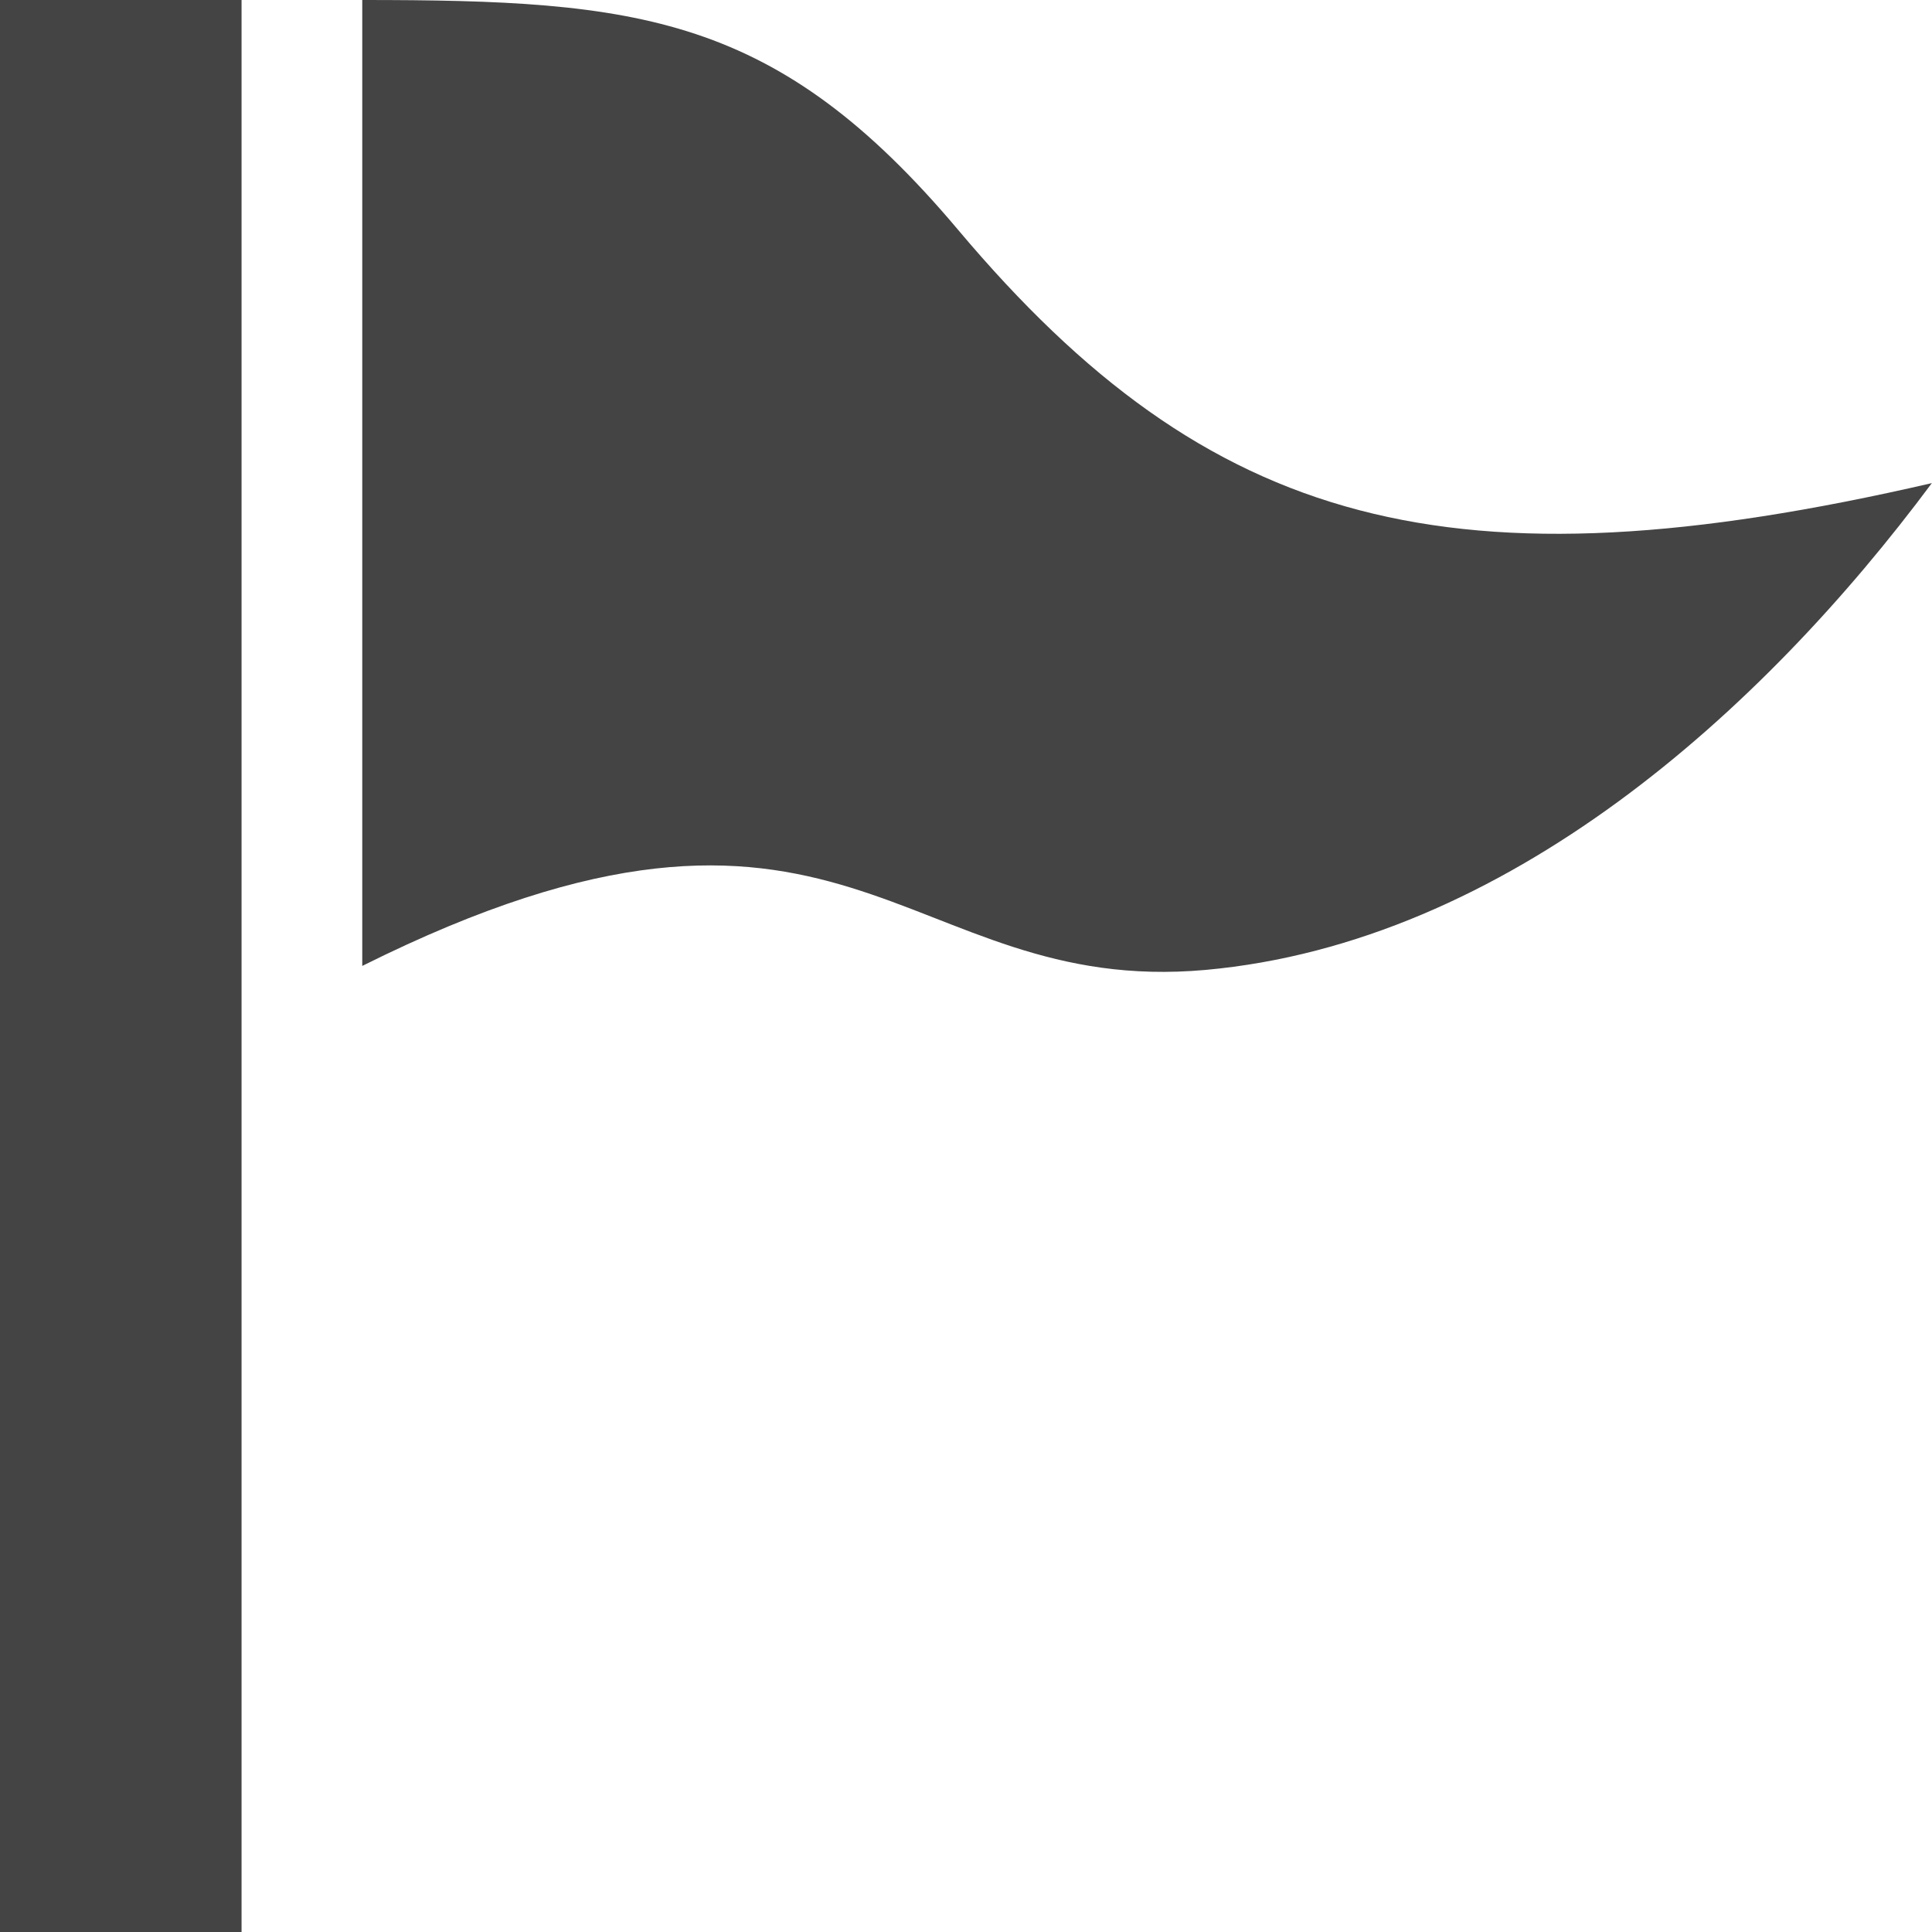
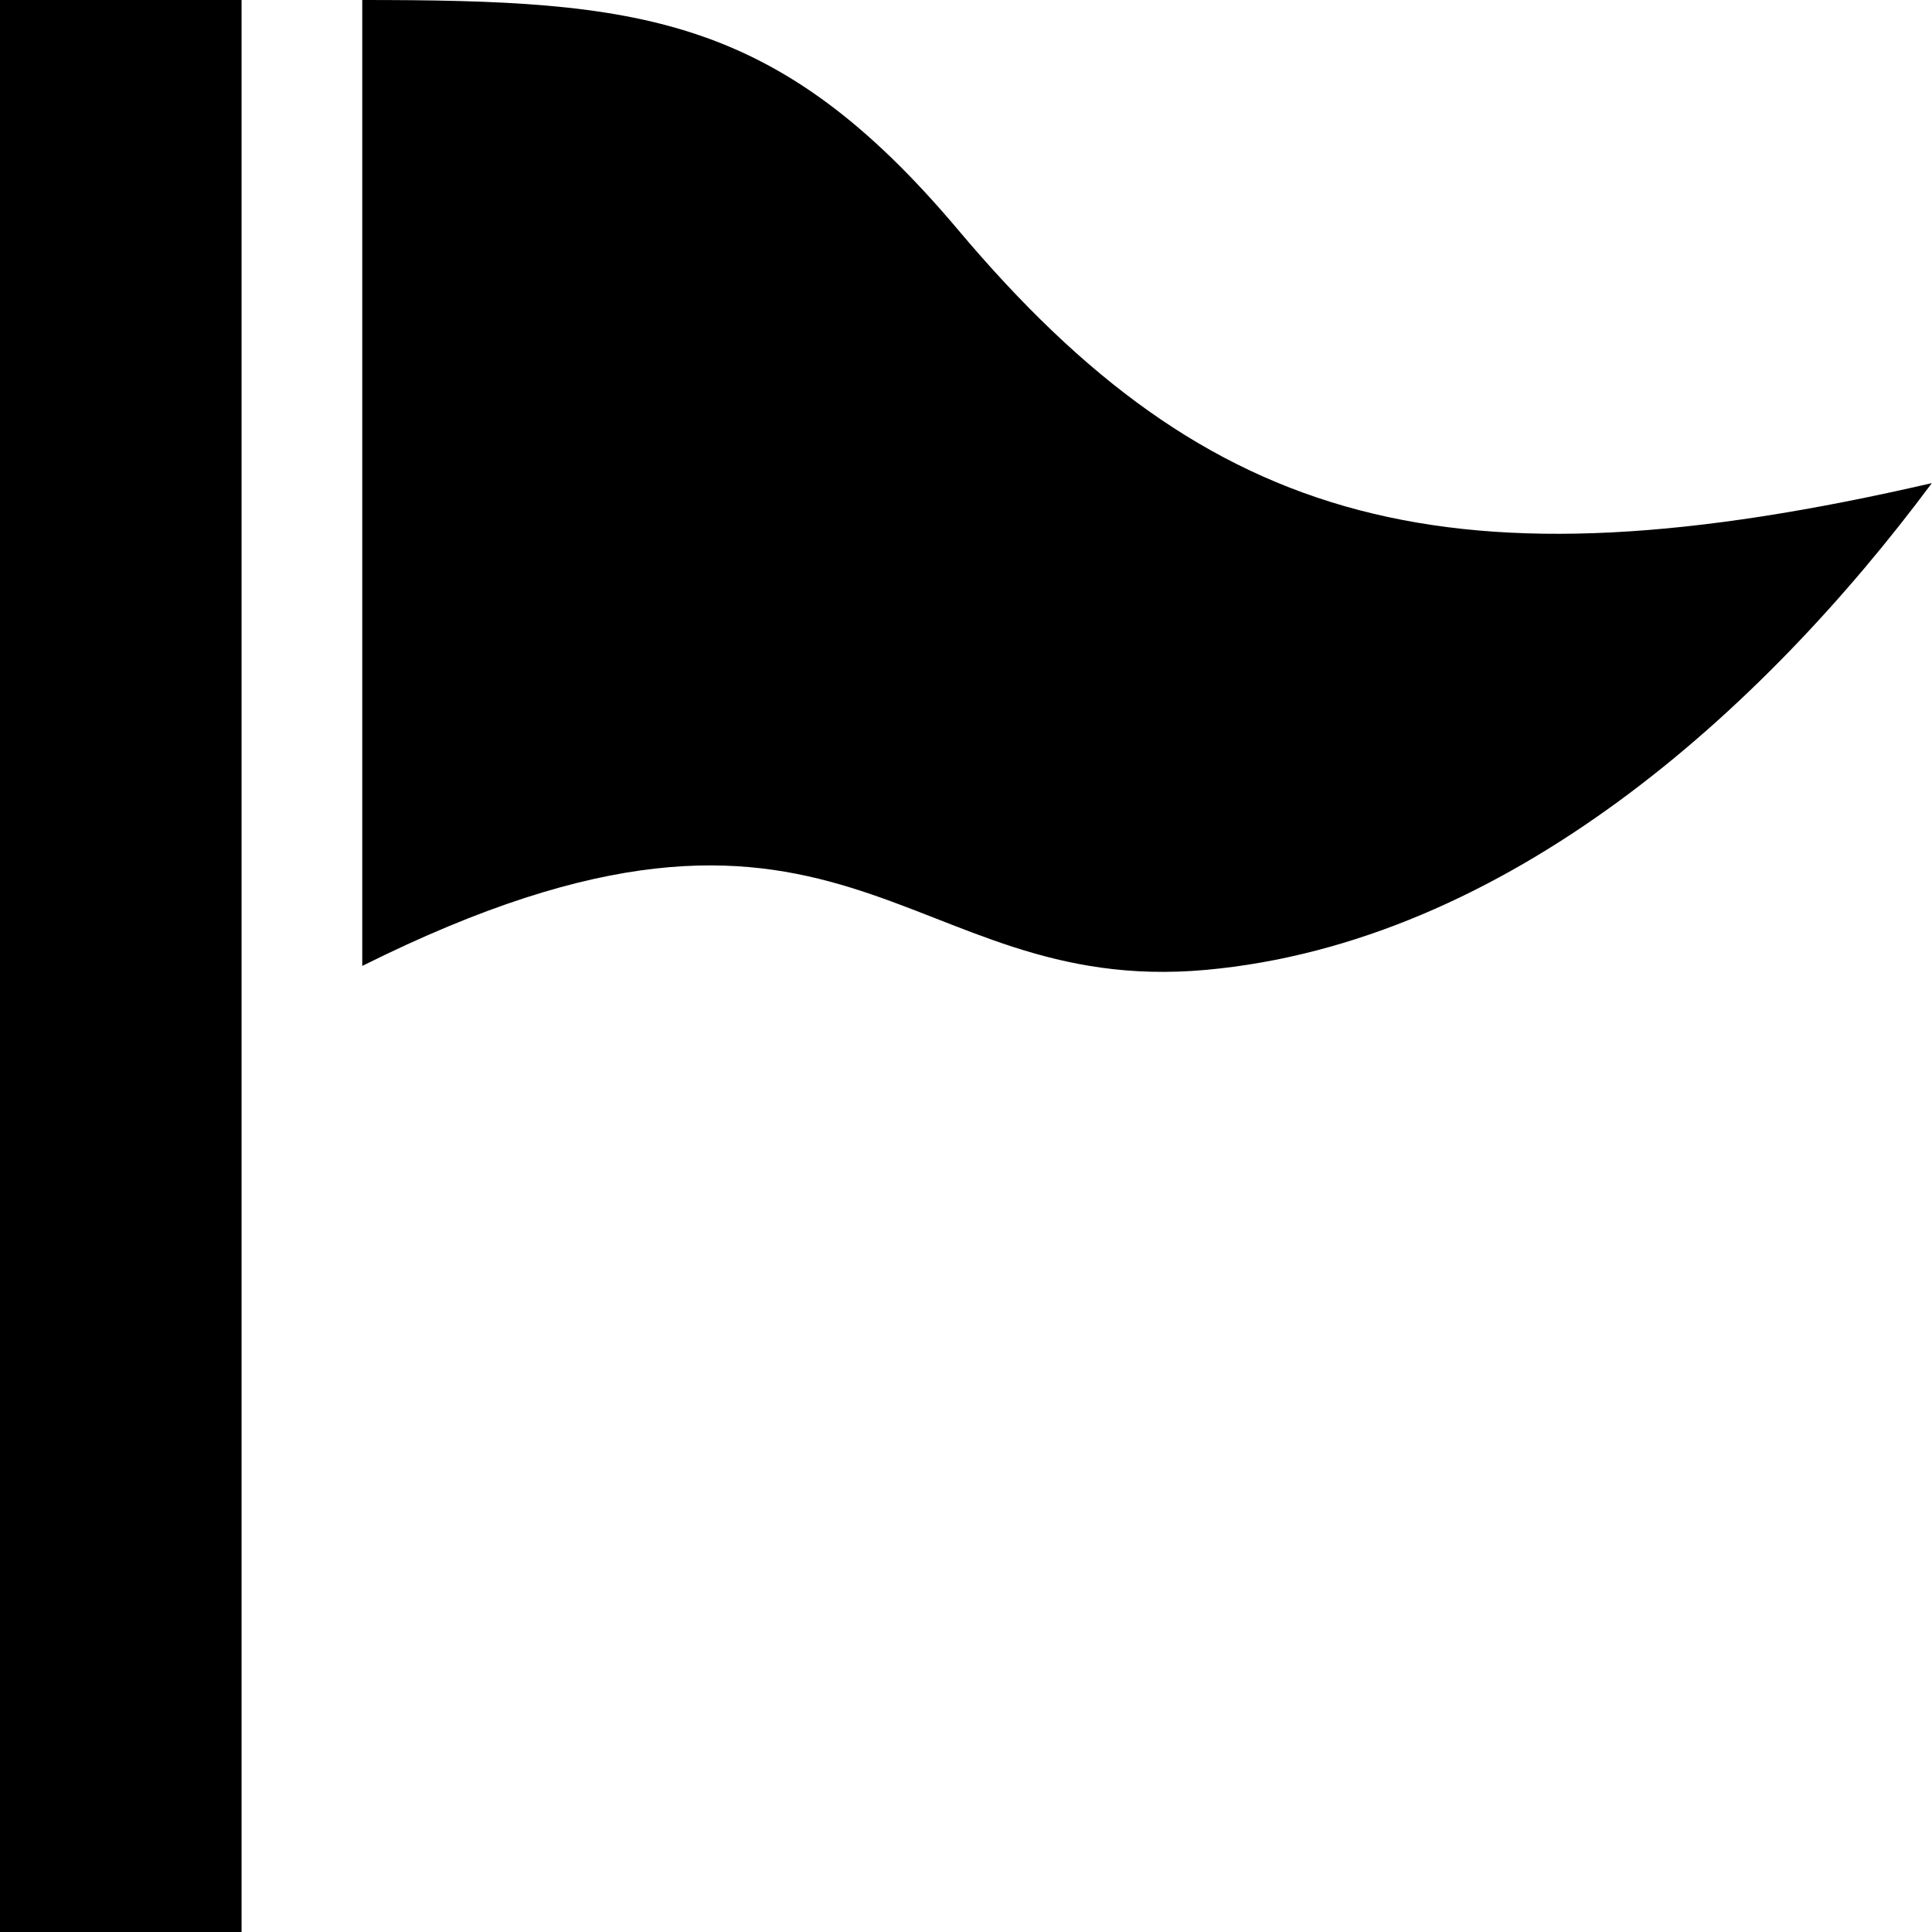
<svg xmlns="http://www.w3.org/2000/svg" version="1.1" id="Layer_1" x="0px" y="0px" width="12.596px" height="12.597px" viewBox="0 0 12.596 12.597" enable-background="new 0 0 12.596 12.597" xml:space="preserve">
  <g>
-     <path fill="#444444" d="M6.249,1.501C5.064,0.093,4.166,0,2.362,0v6.298C5.517,4.724,5.87,6.503,7.861,6.324   c1.962-0.178,3.63-1.688,4.735-3.174C9.461,3.874,7.886,3.445,6.249,1.501 M0,0h1.575v12.597H0V0z" />
+     <path d="M6.249,1.501C5.064,0.093,4.166,0,2.362,0v6.298C5.517,4.724,5.87,6.503,7.861,6.324   c1.962-0.178,3.63-1.688,4.735-3.174C9.461,3.874,7.886,3.445,6.249,1.501 M0,0h1.575v12.597H0V0z" />
  </g>
</svg>
